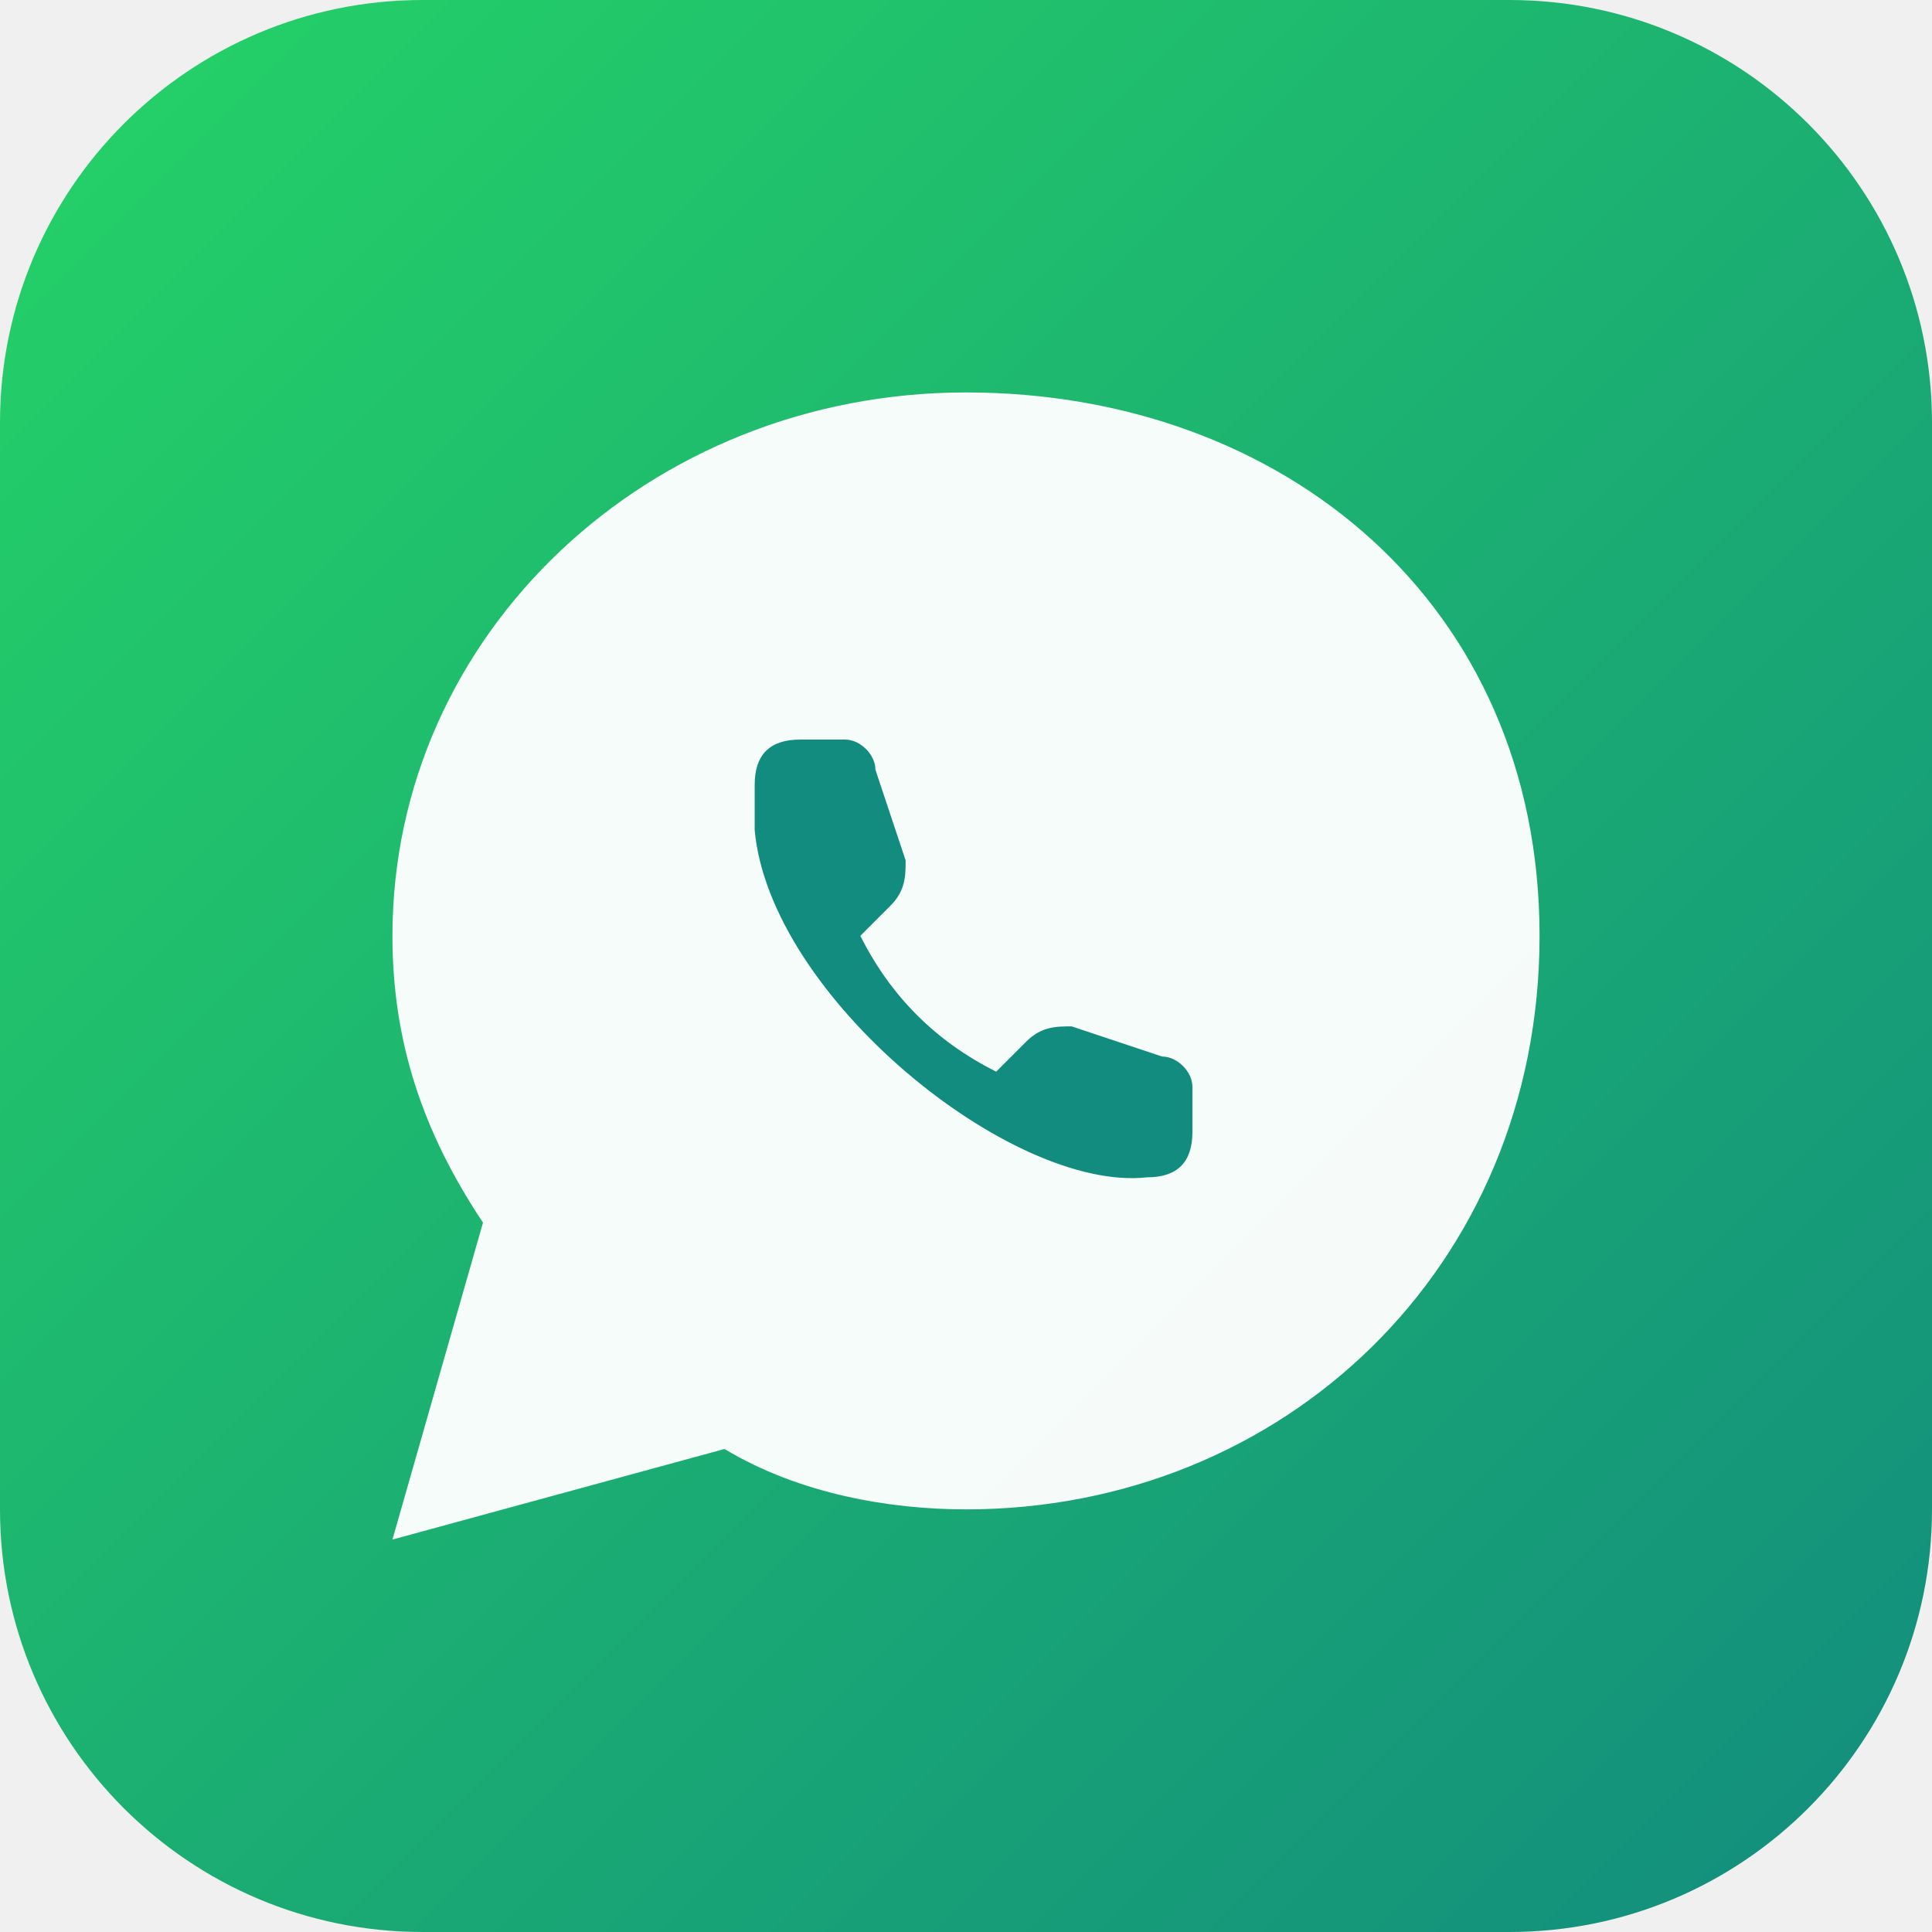
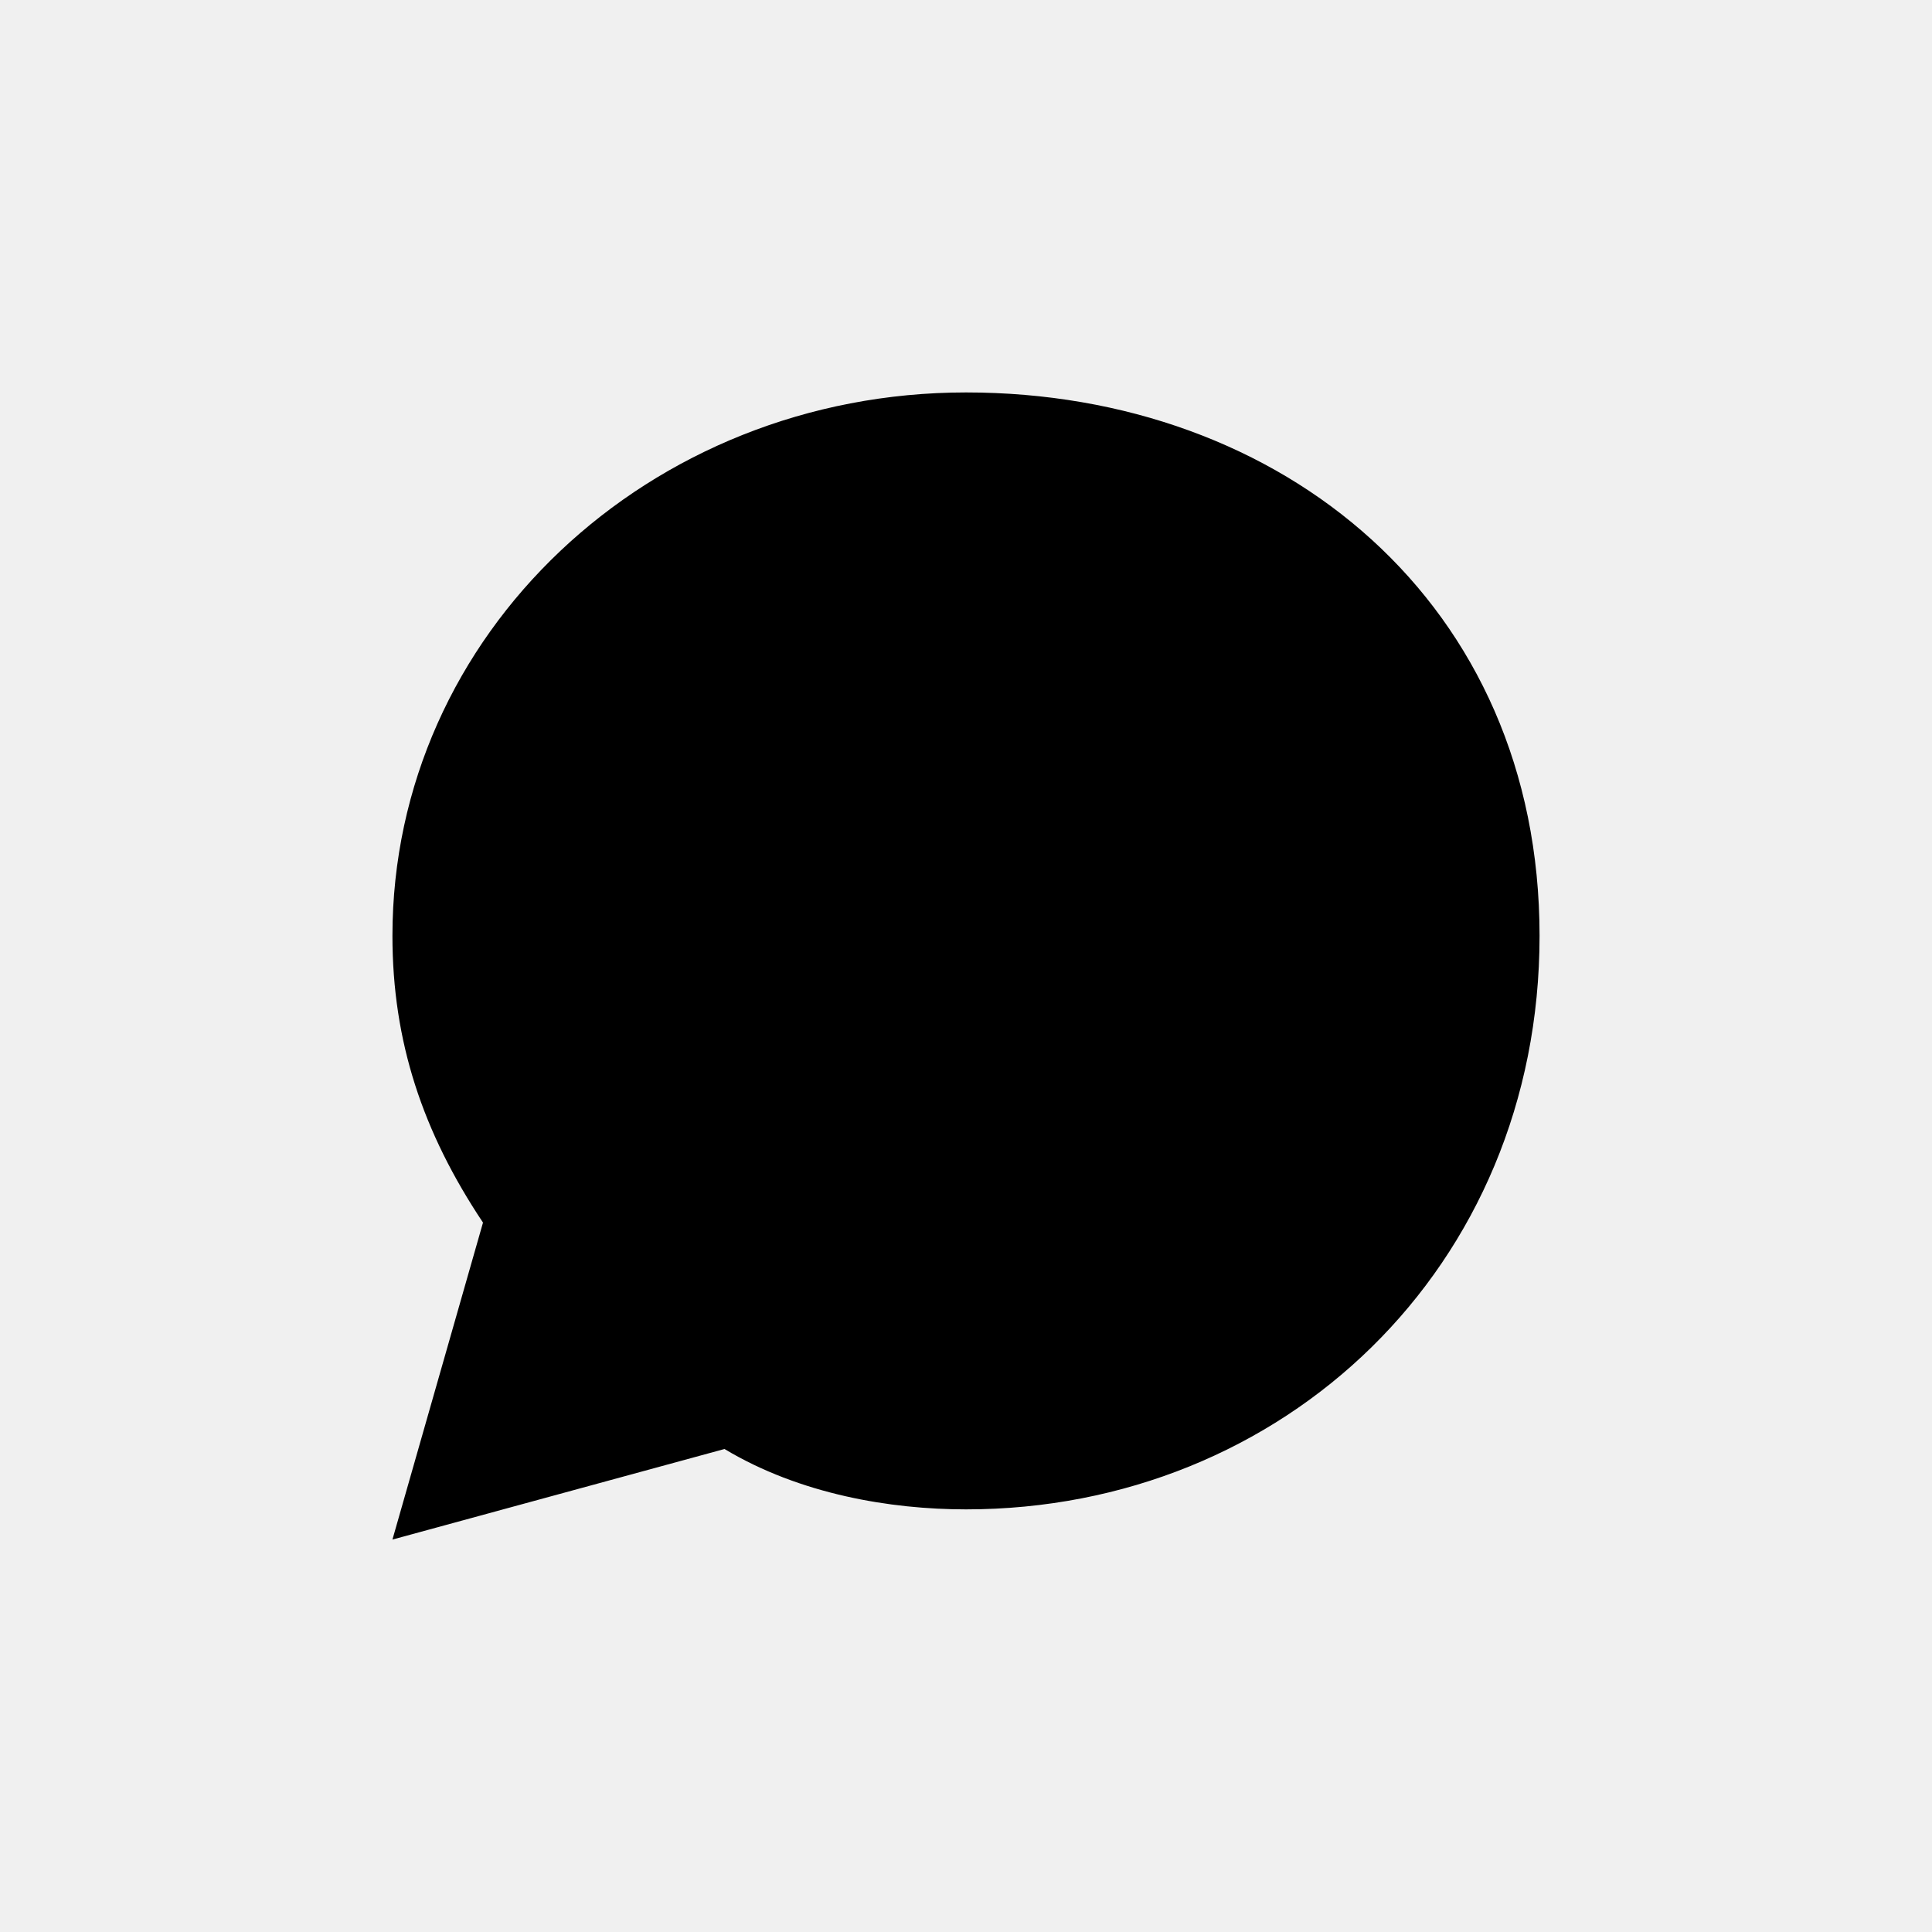
<svg xmlns="http://www.w3.org/2000/svg" width="128" height="128" viewBox="0 0 128 128">
-   <defs>
-     <linearGradient id="bg" x1="0" y1="0" x2="1" y2="1">
-       <stop offset="0" stop-color="#25D366" />
-       <stop offset="1" stop-color="#128C7E" />
-     </linearGradient>
-   </defs>
-   <rect width="128" height="128" rx="28" fill="url(#bg)" />
-   <path d="M64 26c-21 0-38 16-38 36 0 7 2 13 6 19l-6 21 22-6c5 3 11 4 16 4 21 0 38-16 38-38S85 26 64 26z" fill="#fff" opacity="0.96" />
-   <path d="M50 52c0-2 1-3 3-3h3c1 0 2 1 2 2l2 6c0 1 0 2-1 3l-2 2c2 4 5 7 9 9l2-2c1-1 2-1 3-1l6 2c1 0 2 1 2 2v3c0 2-1 3-3 3-9 1-25-12-26-23 0-1 0-2 0-3z" fill="#128C7E" />
+   <path d="M64 26c-21 0-38 16-38 36 0 7 2 13 6 19l-6 21 22-6c5 3 11 4 16 4 21 0 38-16 38-38S85 26 64 26z" fill="currentColor" />
+   <path d="M50 52c0-2 1-3 3-3h3c1 0 2 1 2 2l2 6c0 1 0 2-1 3l-2 2c2 4 5 7 9 9l2-2c1-1 2-1 3-1l6 2c1 0 2 1 2 2v3c0 2-1 3-3 3-9 1-25-12-26-23 0-1 0-2 0-3z" fill="currentColor" />
</svg>
